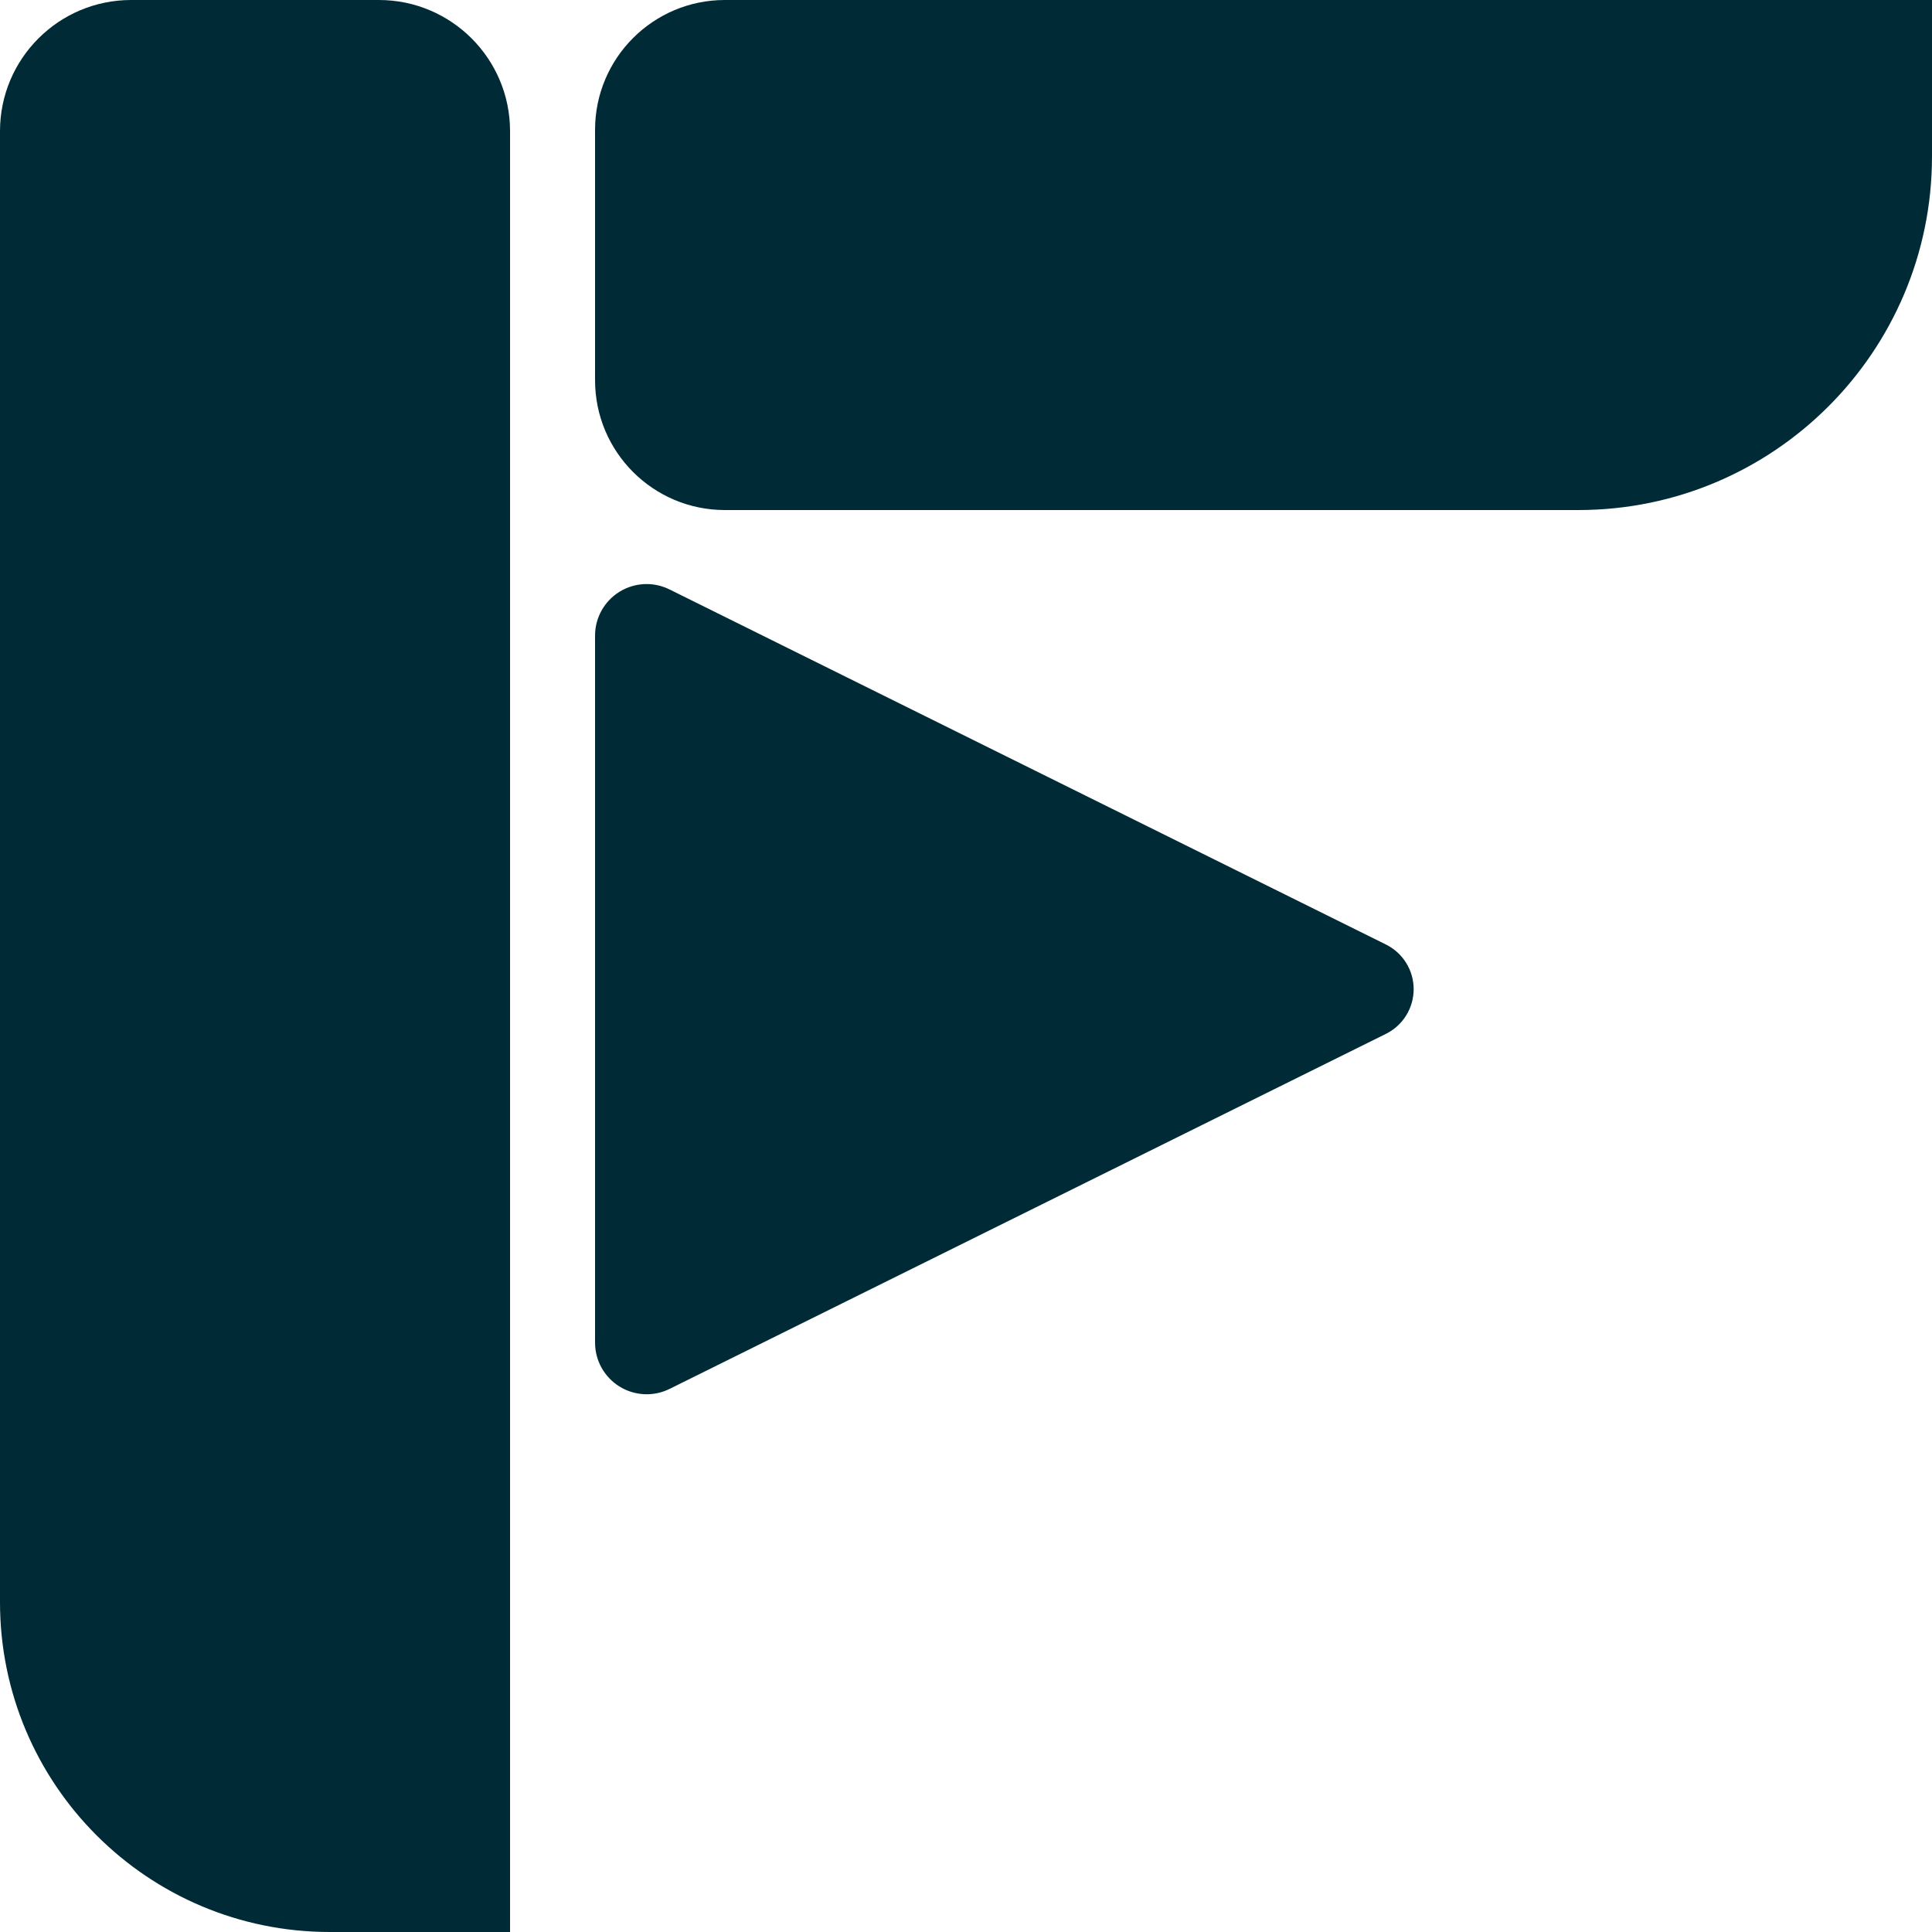
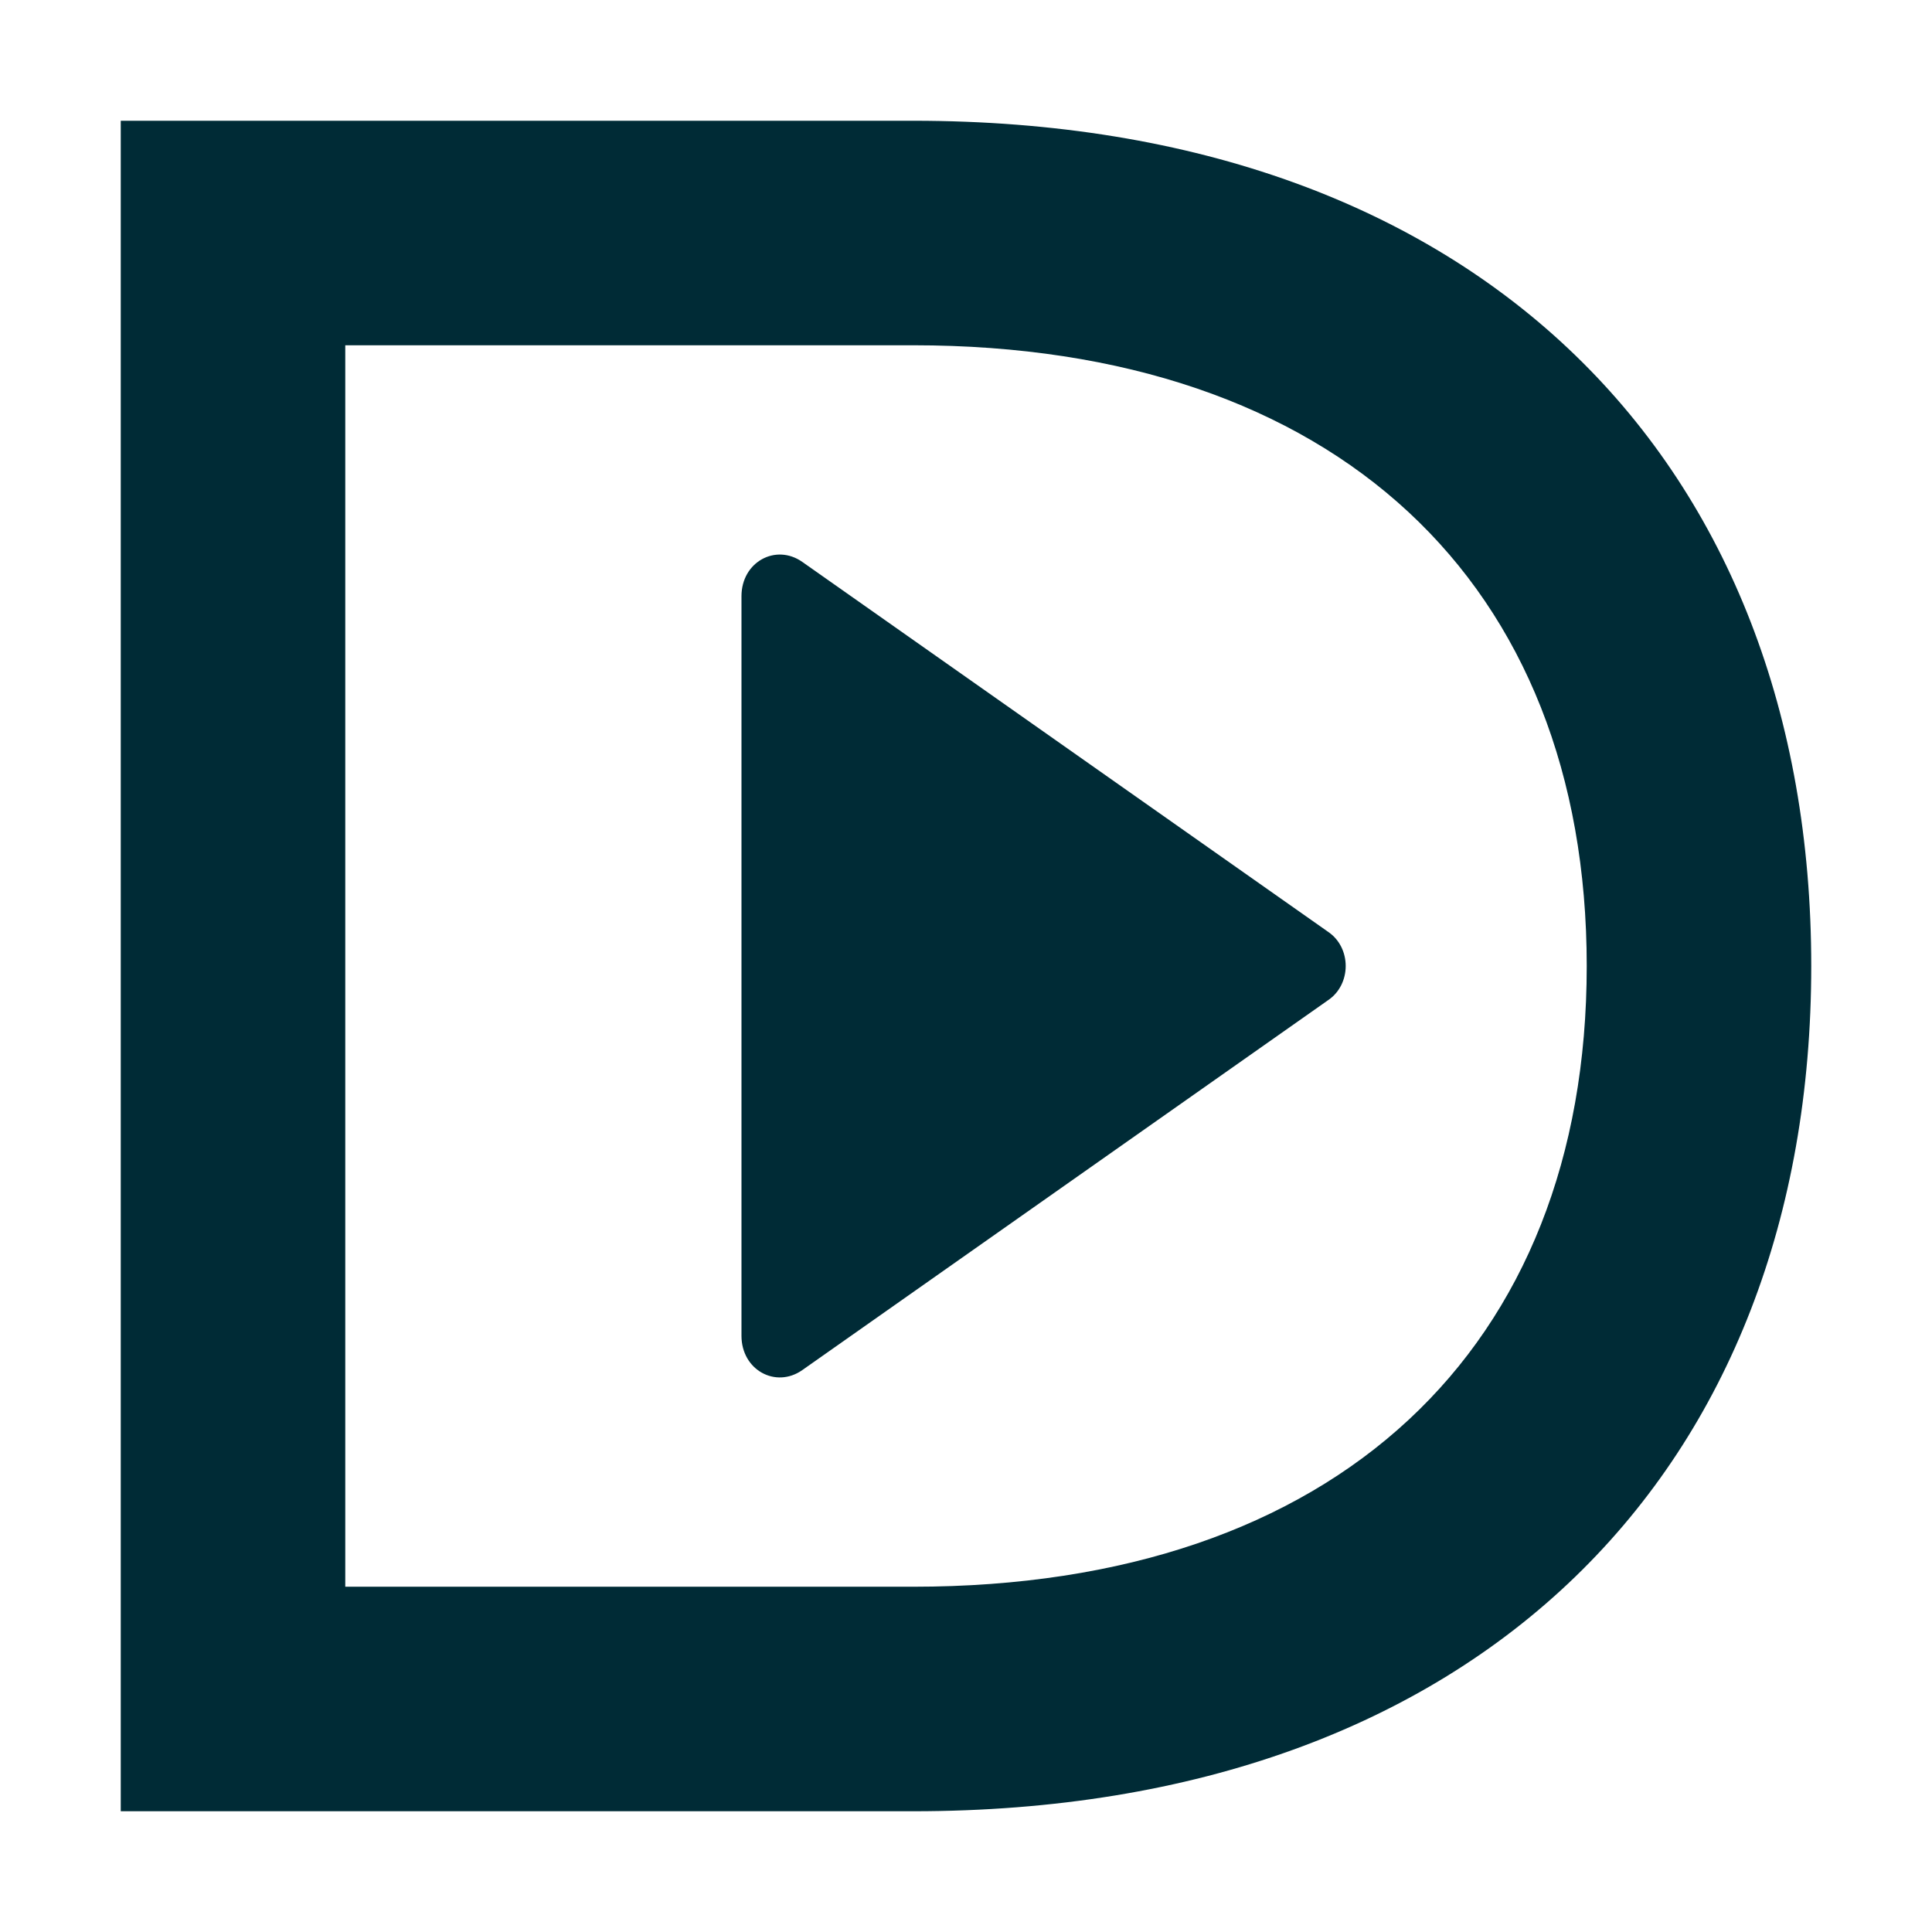
- <svg xmlns="http://www.w3.org/2000/svg" width="25" height="25" xml:space="preserve" style="fill-rule:evenodd;clip-rule:evenodd;stroke-linejoin:round;stroke-miterlimit:2">
-   <path d="M4.903 0C5.84 0 6.6.76 6.6 1.697V25H4.27A4.268 4.268 0 0 1 0 20.73V1.697C0 .76.76 0 1.697 0h3.206zM25 0v2.022A4.577 4.577 0 0 1 20.422 6.6H9.38A1.68 1.68 0 0 1 7.7 4.92V1.68C7.7.752 8.452 0 9.38 0H25zM17.936 12.223a.645.645 0 0 1 0 1.154l-9.273 4.596a.668.668 0 0 1-.963-.597V8.224a.667.667 0 0 1 .963-.597l9.273 4.596z" style="fill:#002b36;fill-opacity:1" />
+ <svg xmlns="http://www.w3.org/2000/svg" width="25" height="25" viewBox="26 22 64 64">
+   <g transform="translate(58 54) scale(.875) translate(-58 -54)">
+     <path fill-rule="evenodd" d="M26,22H56C77.5,22 90,35 90,54C90,73 77.5,86 56,86H26ZM34.5,30.5V77.5H56C72,77.5 81.5,68.5 81.5,54C81.5,39.5 72,30.5 56,30.5Z" fill="#002b36" />
+     <path d="M51.8,38.7C50.8,38 49.5,38.7 49.5,40V68C49.5,69.3 50.8,70 51.8,69.3L71.7,55.3C72.6,54.7 72.6,53.3 71.7,52.7Z" fill="#002b36" />
+   </g>
</svg>
